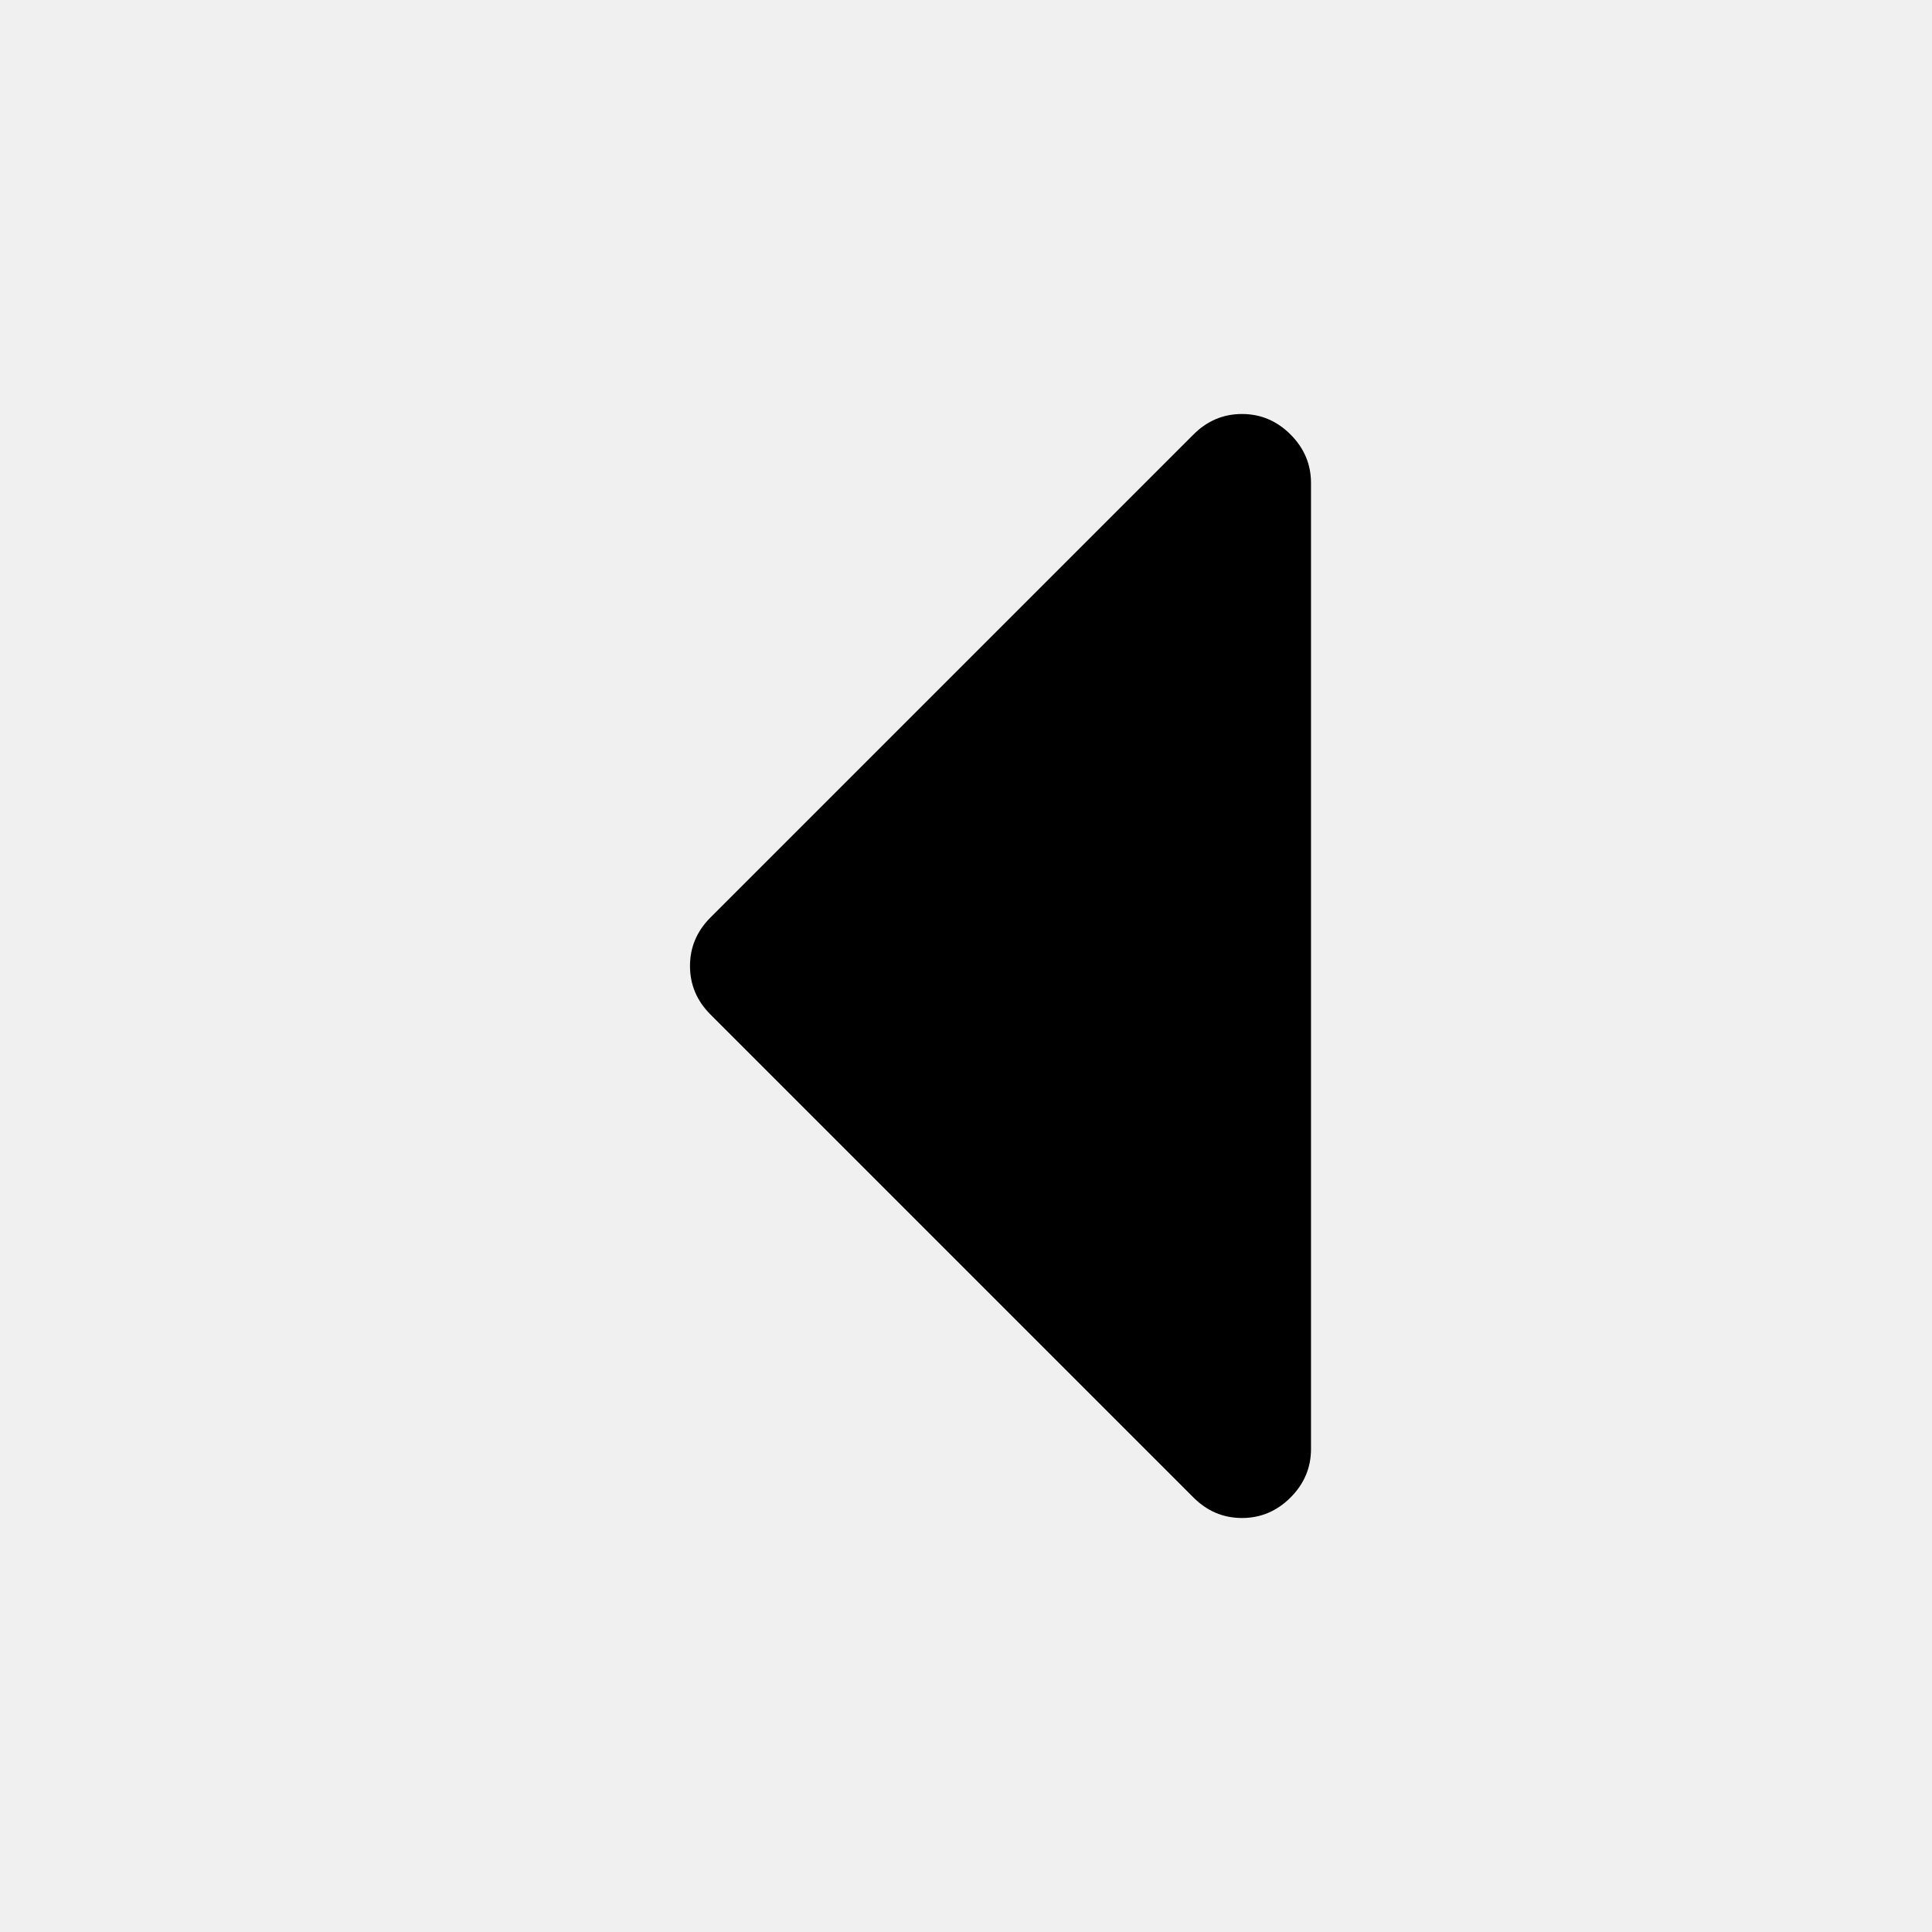
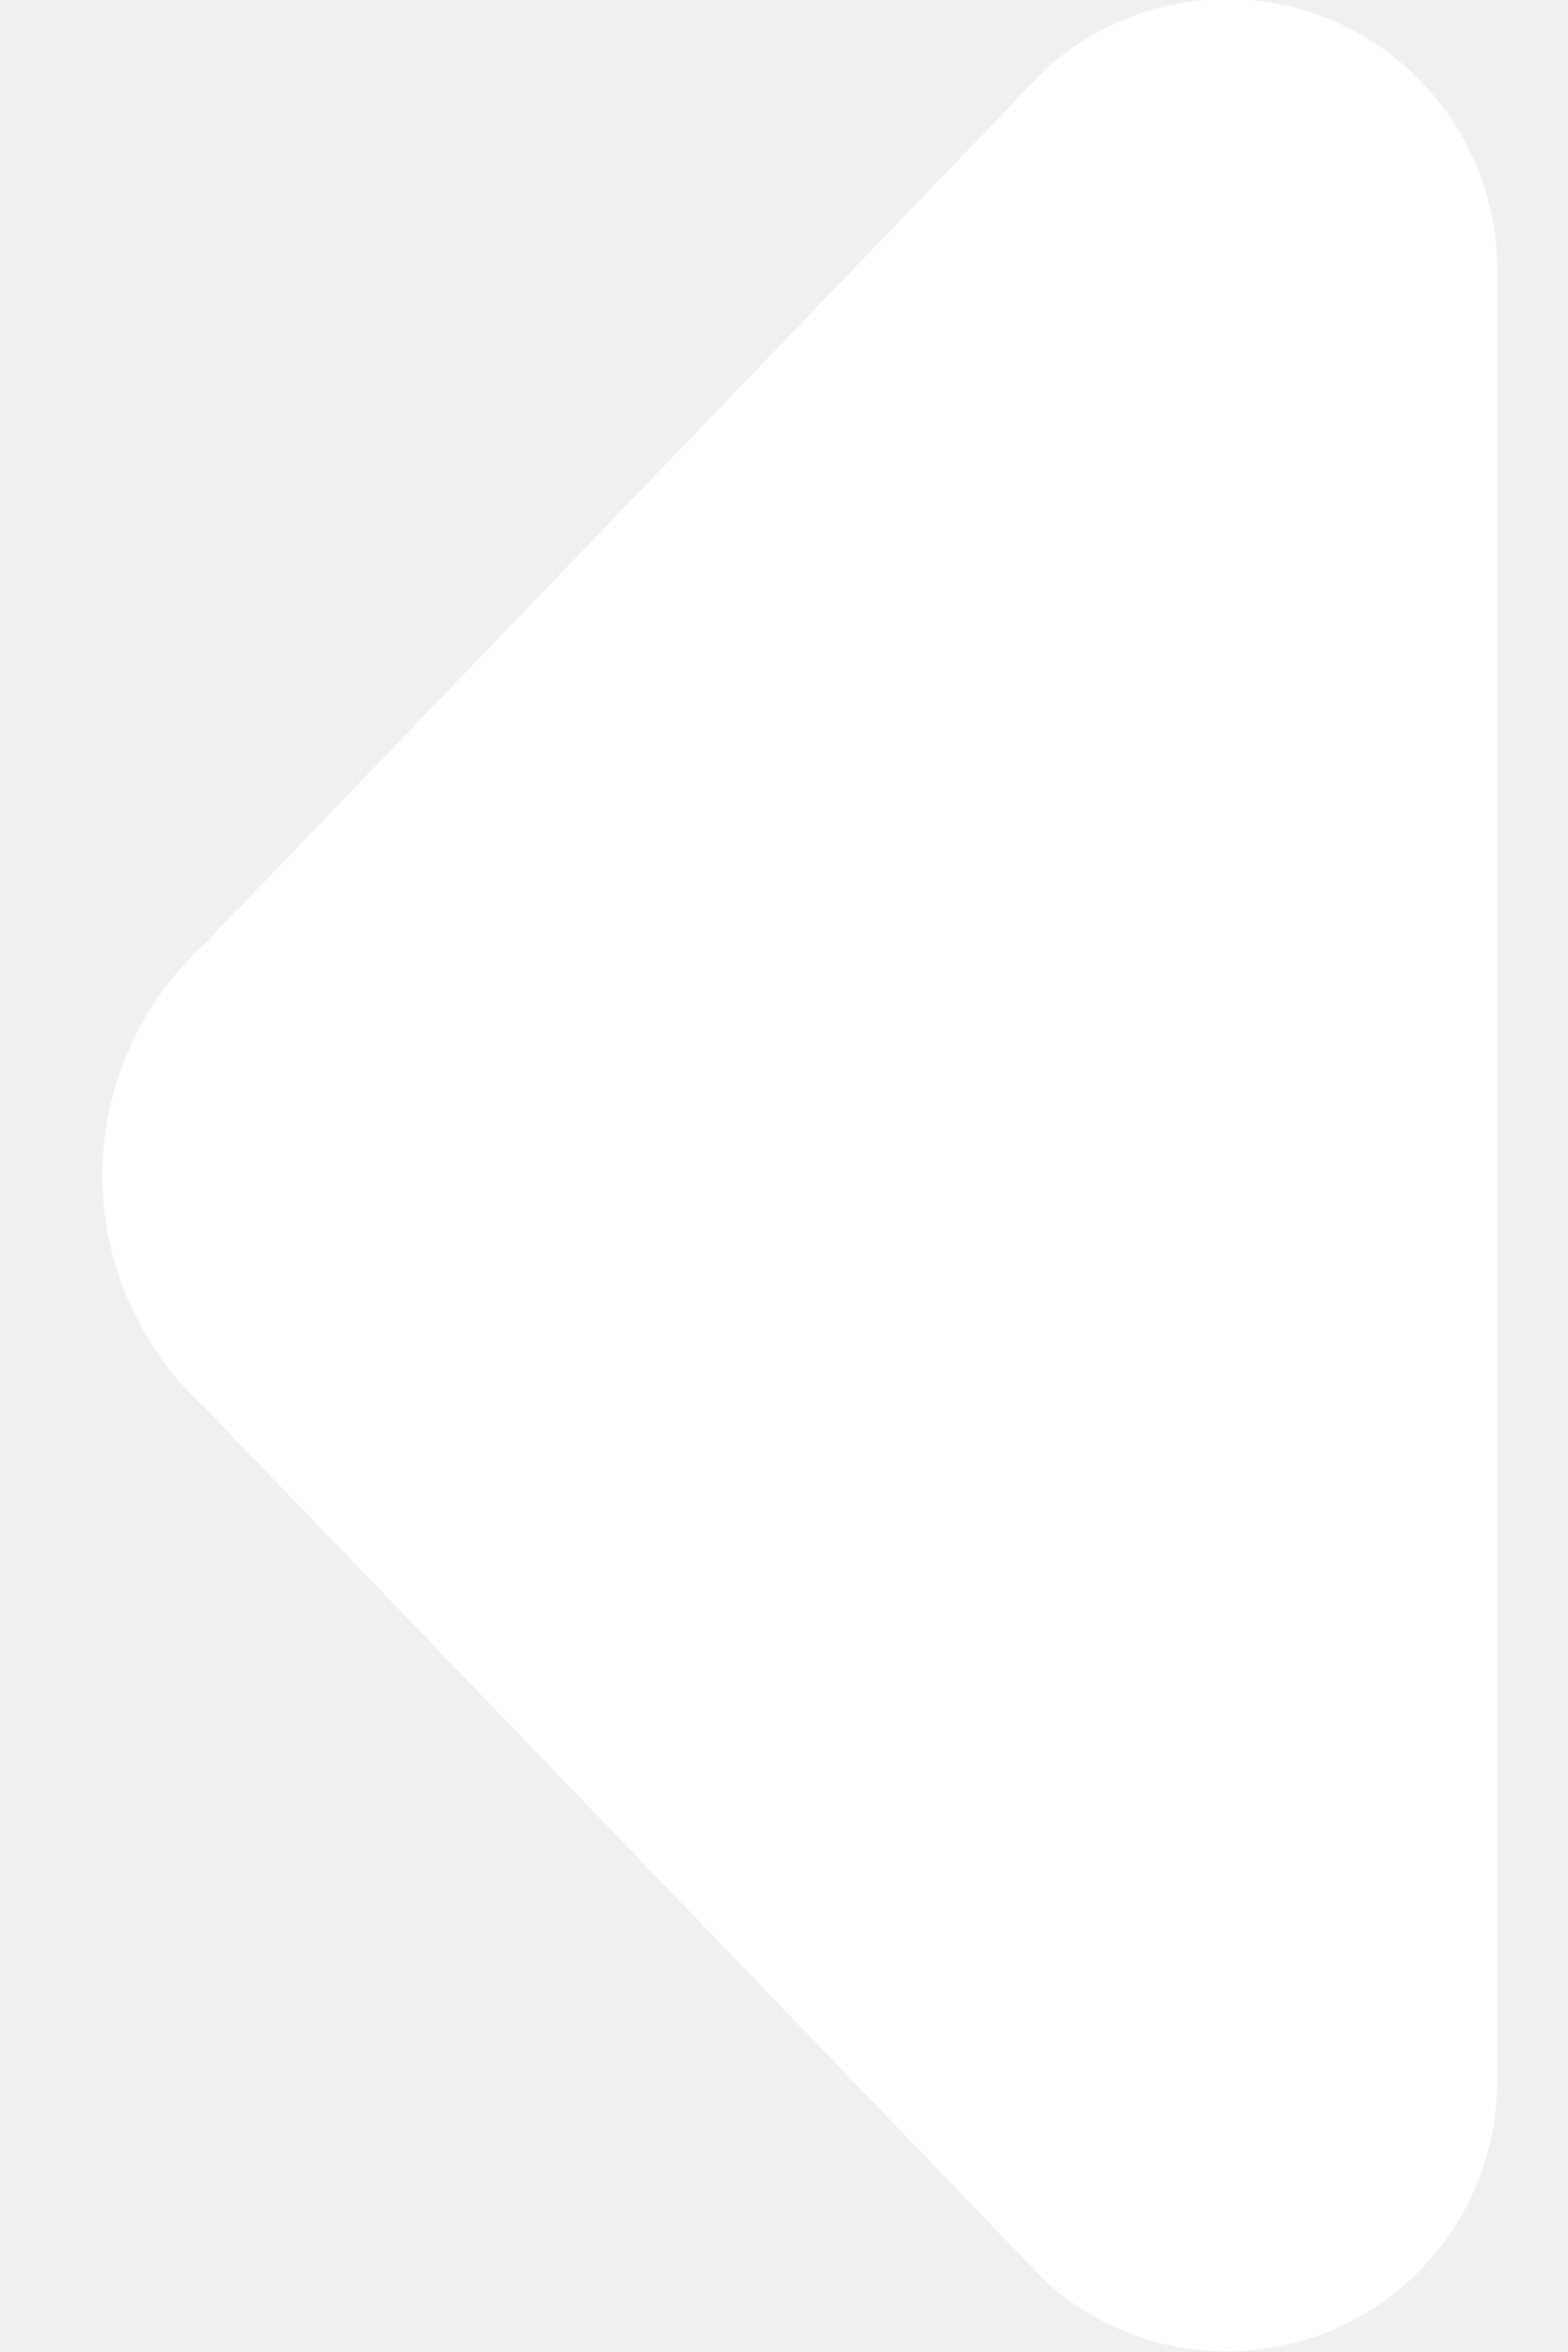
- <svg xmlns="http://www.w3.org/2000/svg" height="1792" viewBox="0 0 1792 1792" width="1792">
-   <path d="M1216 448v896q0 26-19 45t-45 19-45-19l-448-448q-19-19-19-45t19-45l448-448q19-19 45-19t45 19 19 45z" />
+ <svg xmlns="http://www.w3.org/2000/svg" width="8" height="12" viewBox="0 0 8 12" fill="none">
+   <path fill-rule="evenodd" clip-rule="evenodd" d="M1.047 4.813L5.333 0.356C5.53 0.175 5.777 0.056 6.041 0.013C6.305 -0.03 6.577 0.005 6.821 0.114C7.066 0.223 7.274 0.401 7.419 0.626C7.565 0.851 7.641 1.113 7.64 1.381L7.64 10.619C7.64 10.886 7.563 11.147 7.417 11.37C7.272 11.594 7.064 11.771 6.821 11.879C6.577 11.987 6.307 12.022 6.043 11.98C5.78 11.938 5.535 11.82 5.337 11.641L1.047 7.184C0.882 7.033 0.75 6.85 0.66 6.646C0.569 6.442 0.523 6.221 0.523 5.998C0.523 5.775 0.569 5.554 0.66 5.35C0.75 5.146 0.882 4.963 1.047 4.813Z" fill="white" />
</svg>
